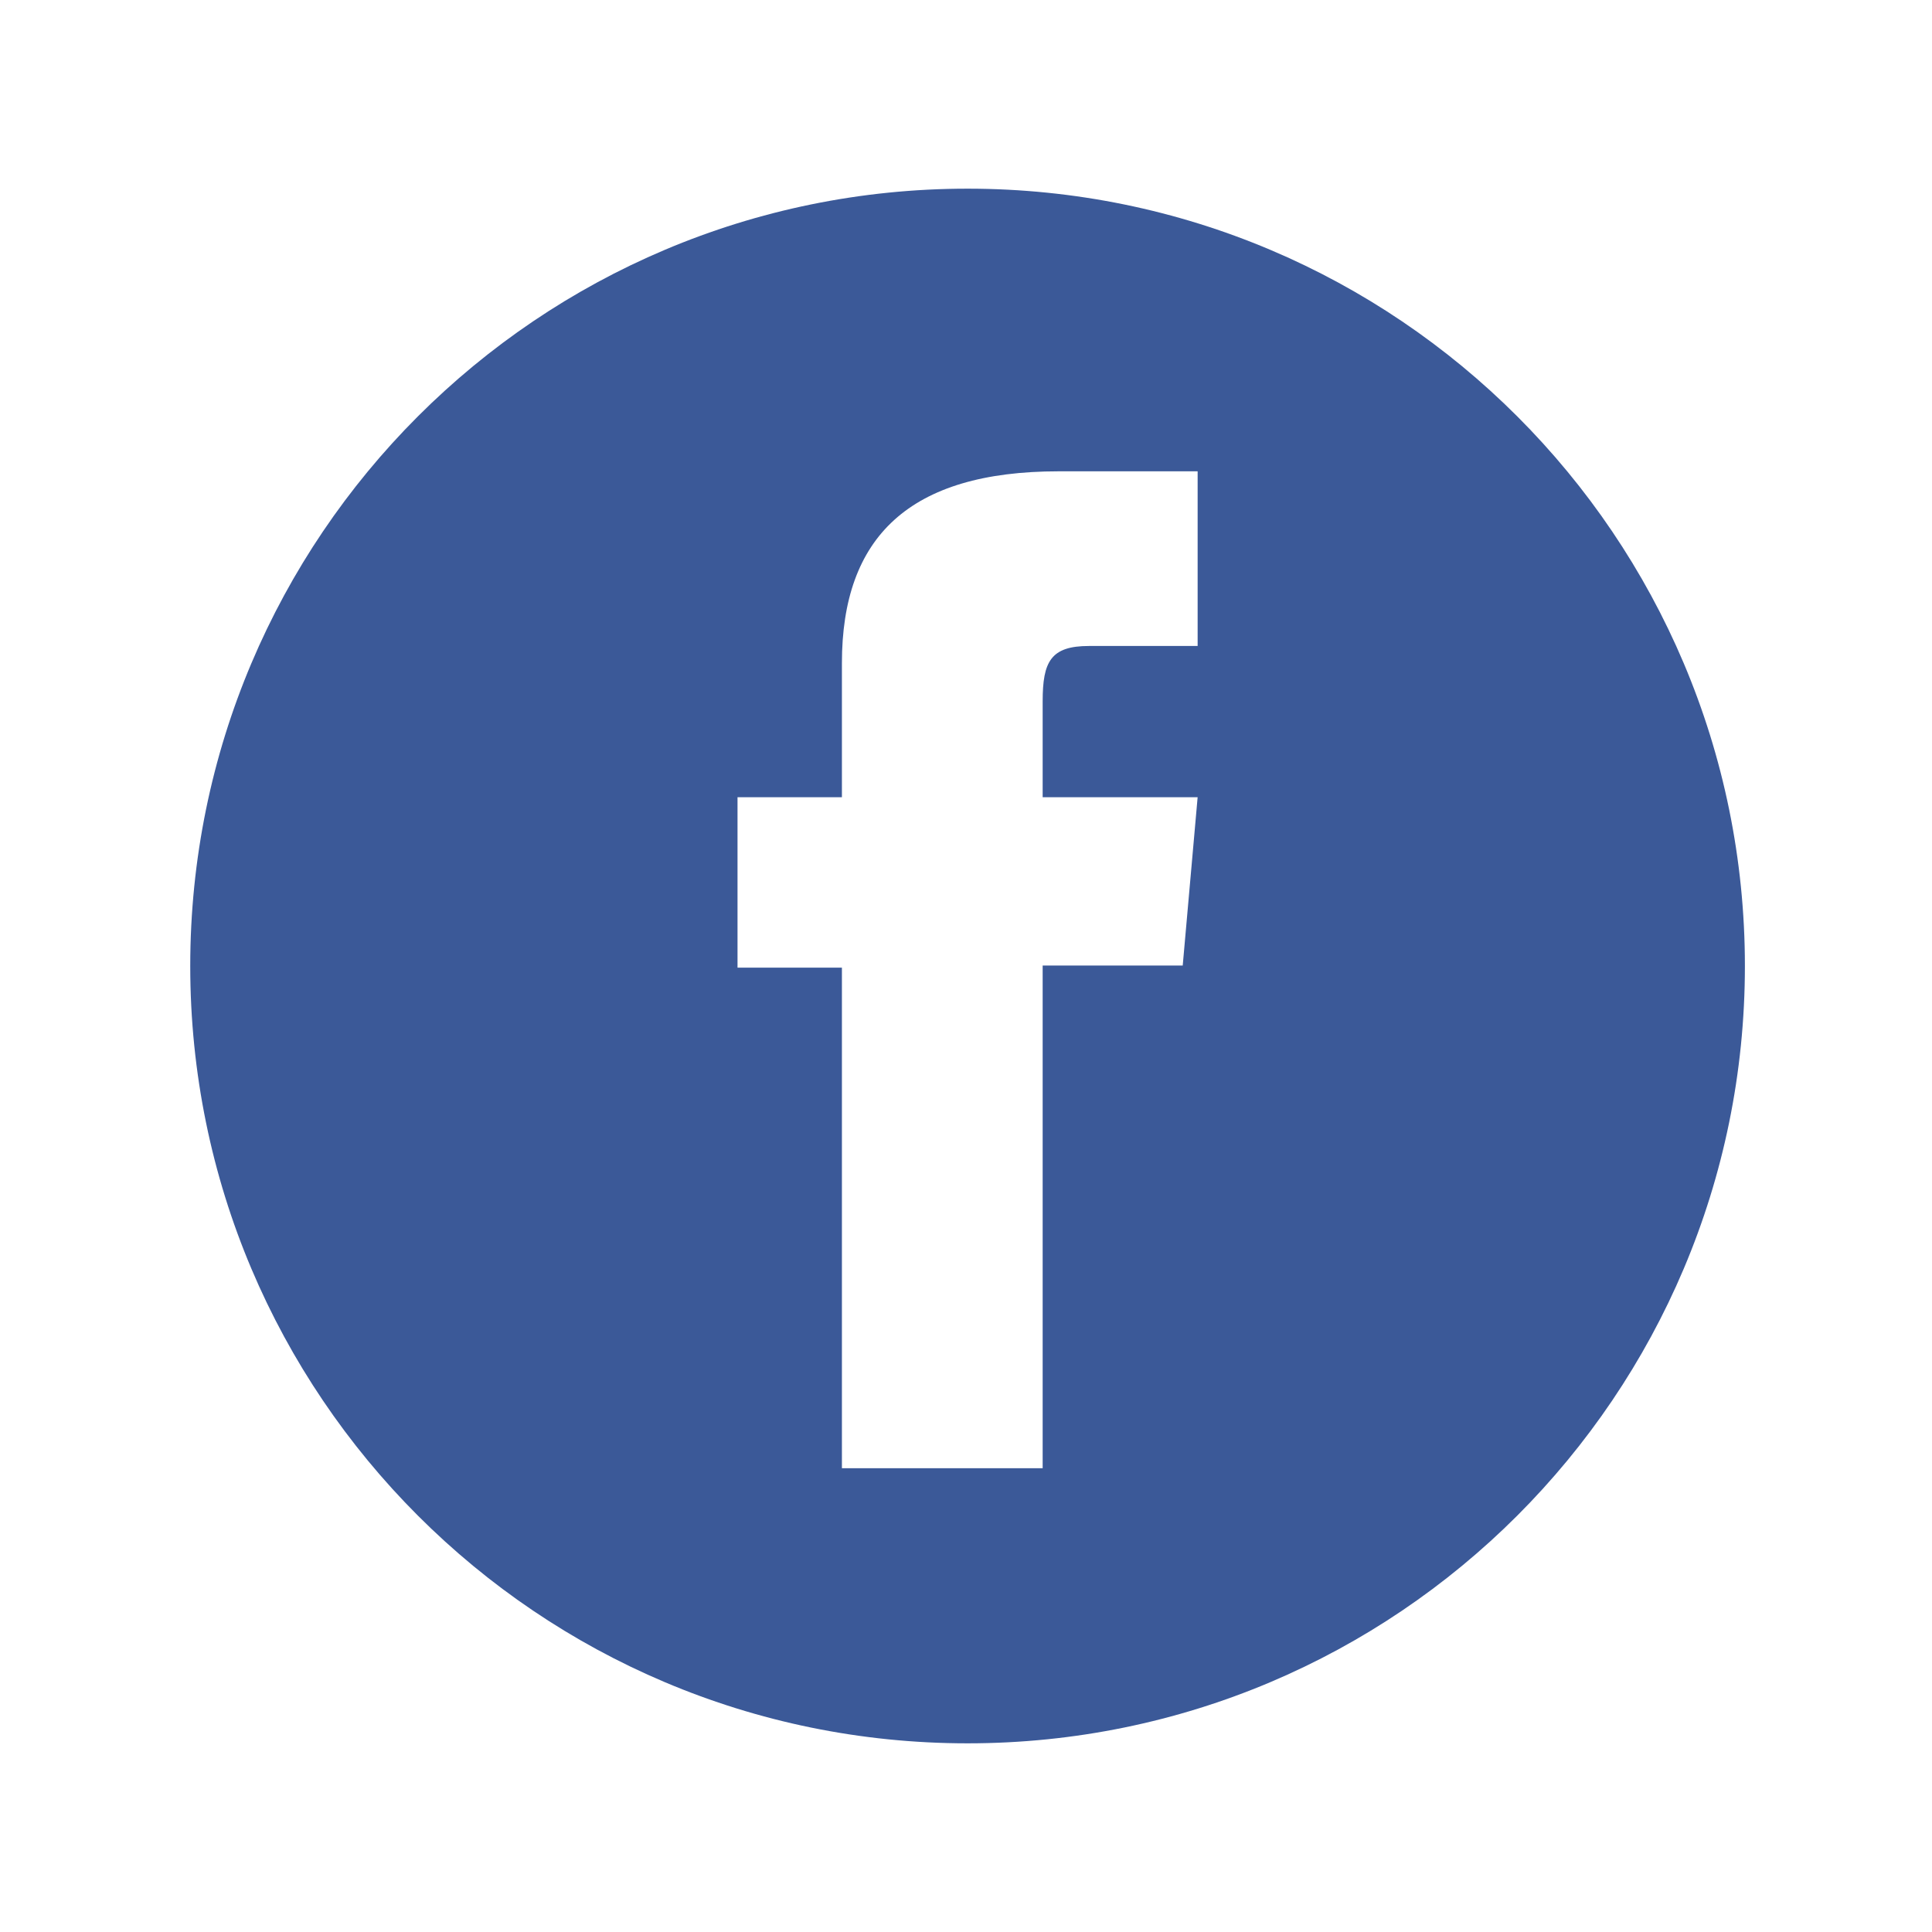
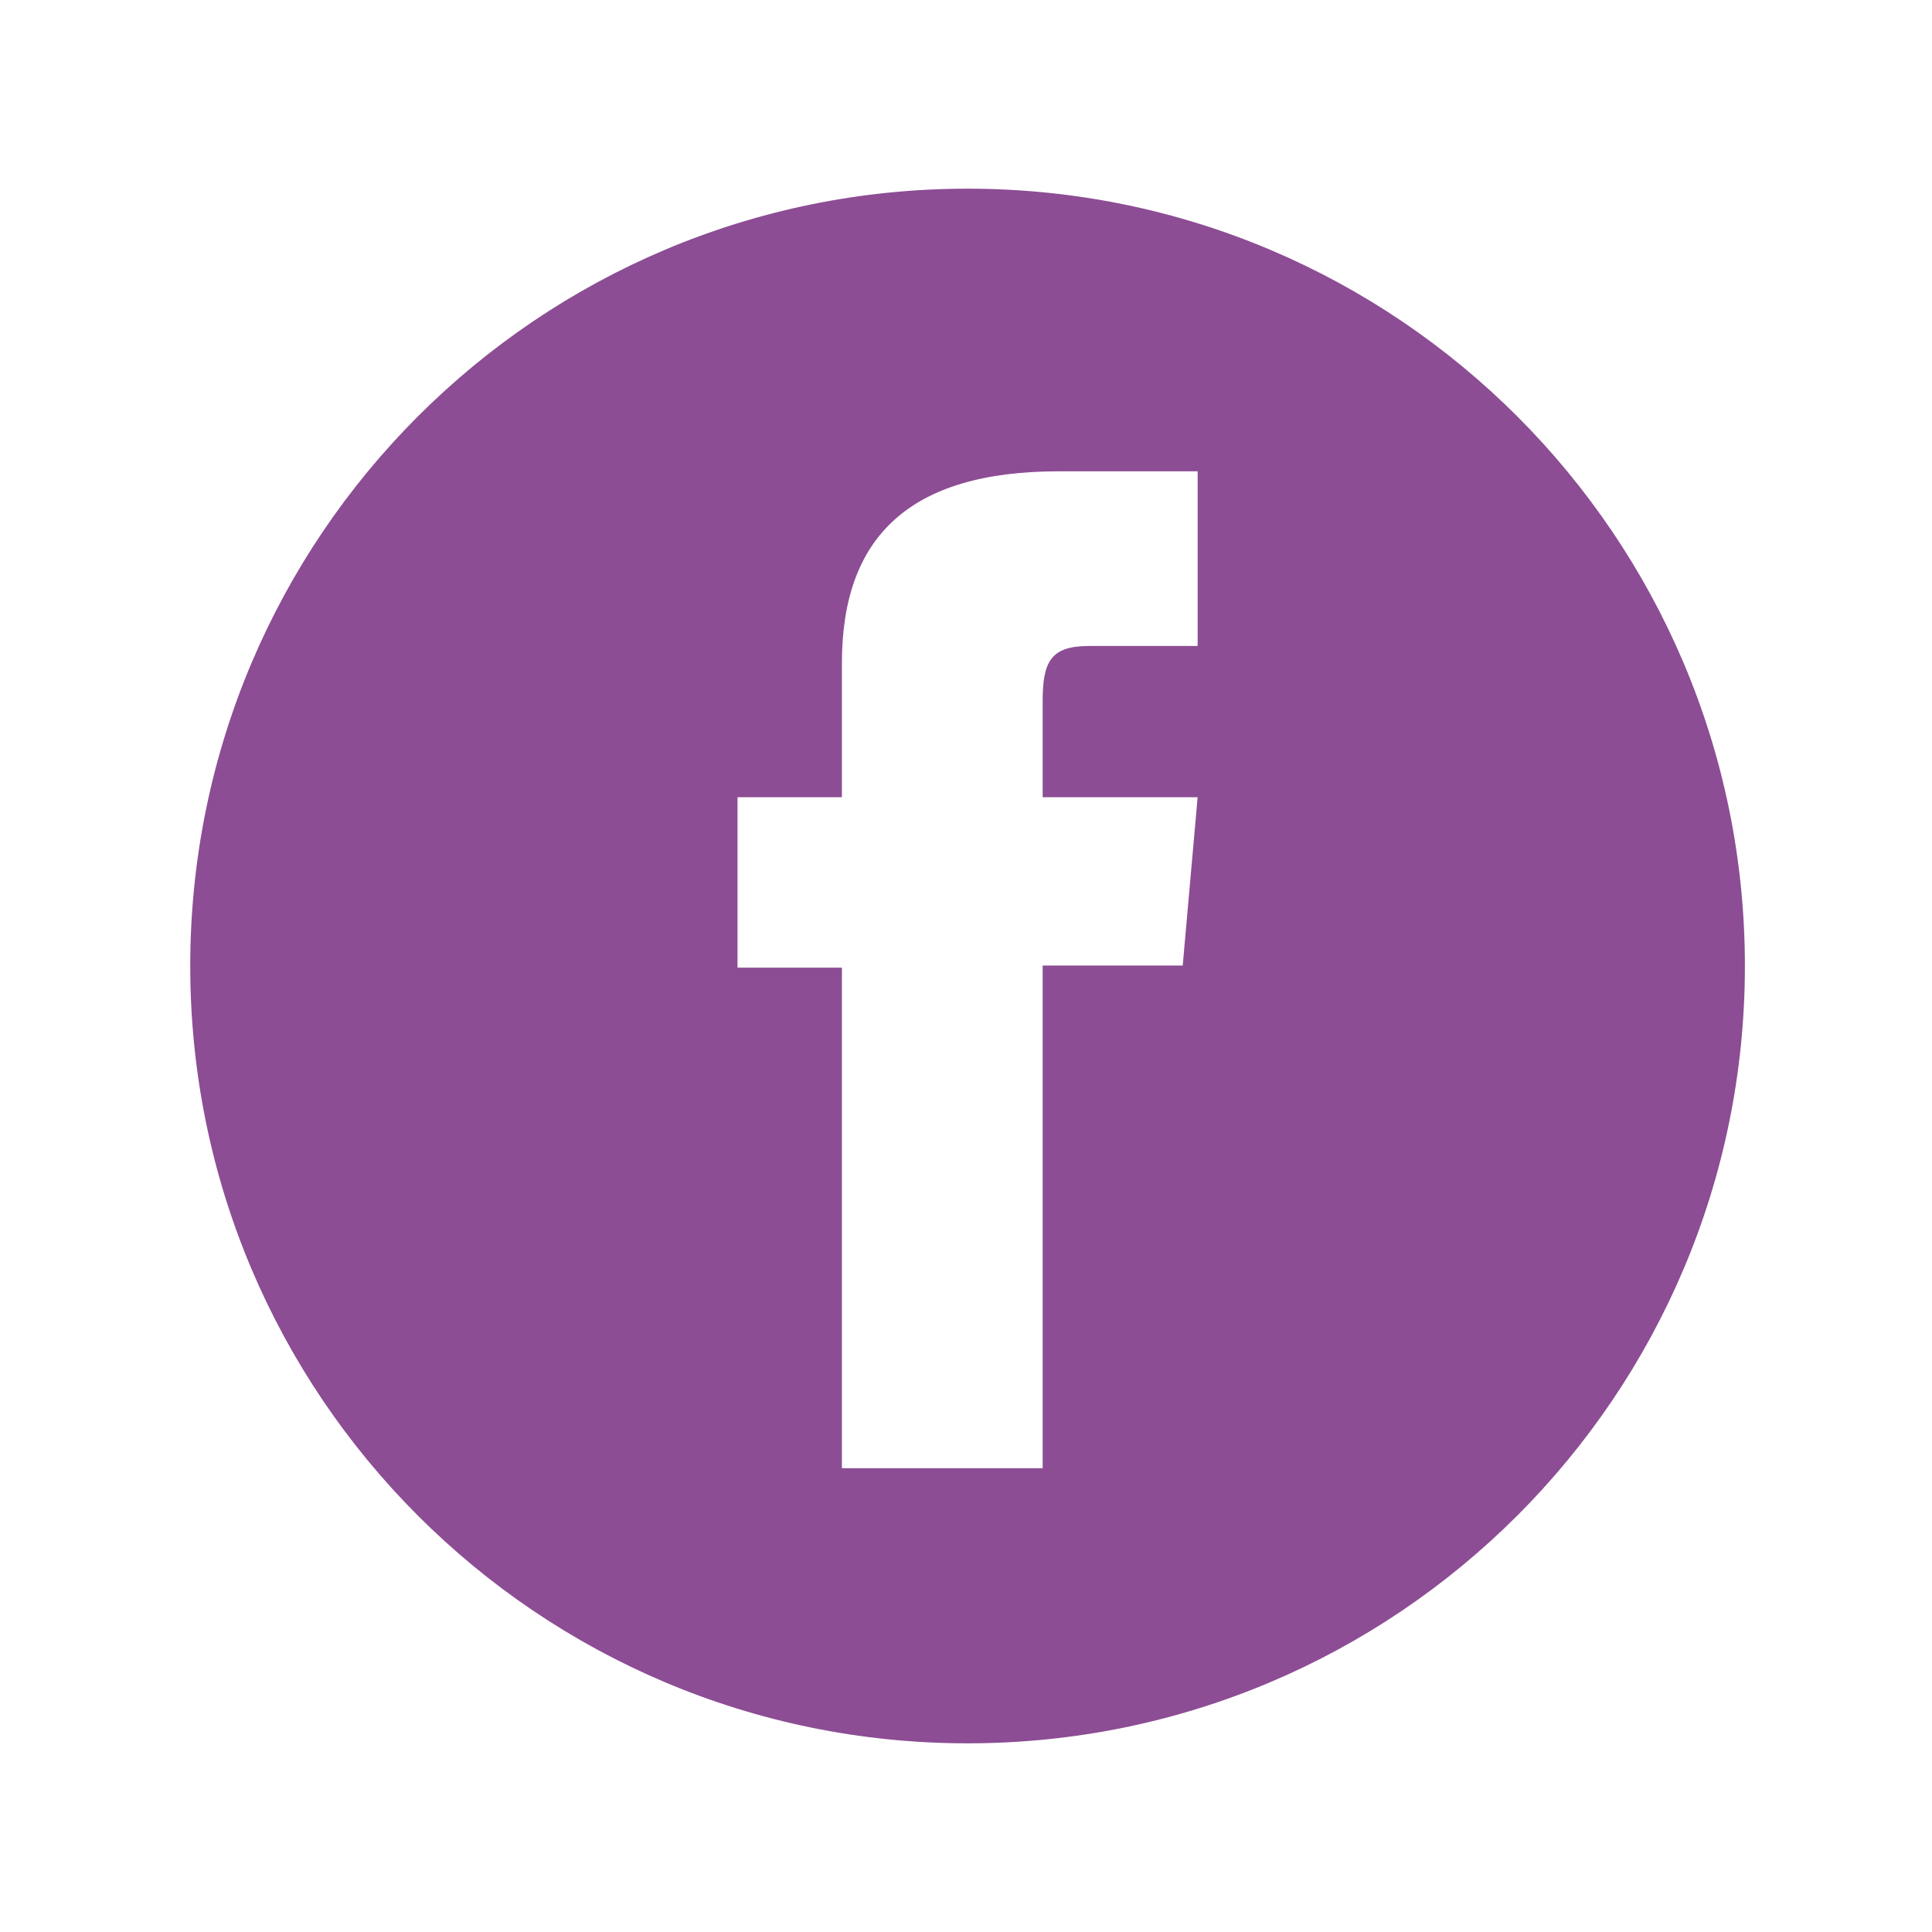
<svg xmlns="http://www.w3.org/2000/svg" width="512" height="512" viewBox="0 0 512 512">
-   <path fill="#3b5998" d="M256.417 50c-113.771 0-206 92.229-206 206s92.229 206 206 206 206-92.229 206-206-92.229-206-206-206zm60.968 121.192h-28.789c-10.162 0-12.28 4.163-12.28 14.678v25.404h41.069l-3.951 44.596h-37.118v133.227h-53.2V256.435H195.45v-45.16h27.666V175.71c0-33.379 17.849-50.807 57.437-50.807h36.833v46.289z" />
+   <path fill="#8c4d94" d="M256.417 50c-113.771 0-206 92.229-206 206s92.229 206 206 206 206-92.229 206-206-92.229-206-206-206zm60.968 121.192h-28.789c-10.162 0-12.28 4.163-12.28 14.678v25.404h41.069l-3.951 44.596h-37.118v133.227h-53.2V256.435H195.45v-45.16h27.666V175.71c0-33.379 17.849-50.807 57.437-50.807h36.833v46.289z" />
</svg>
